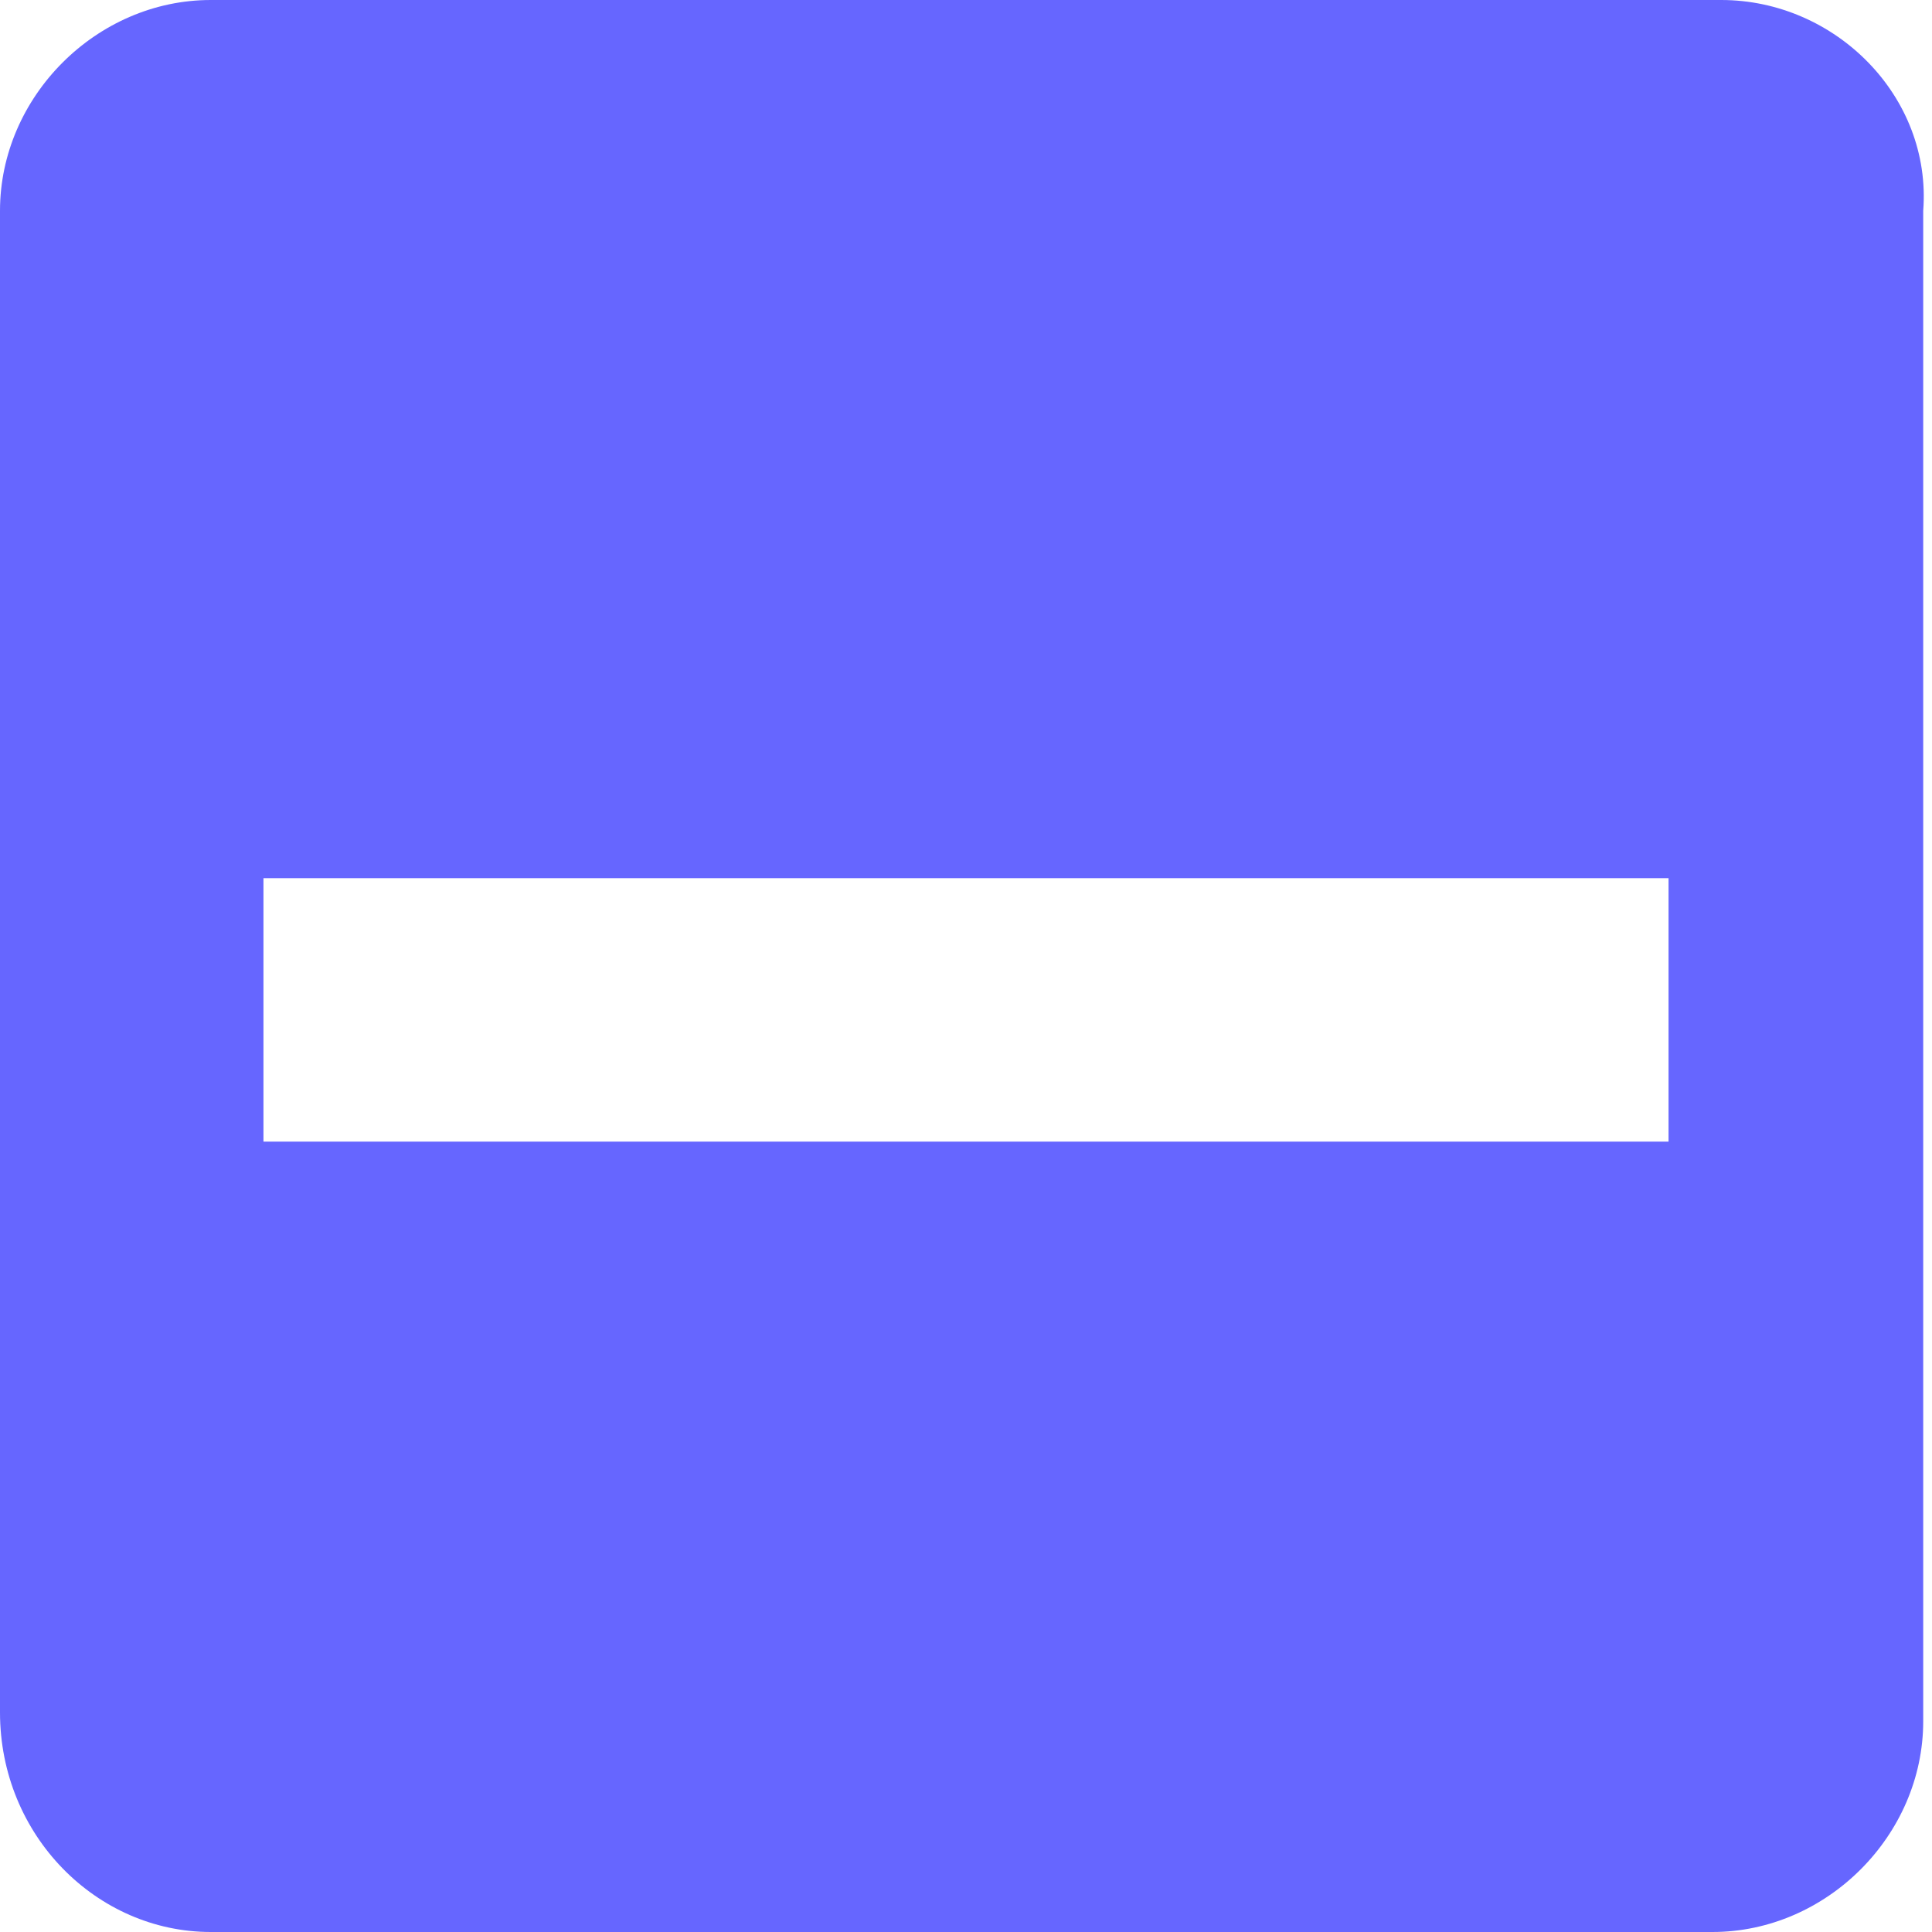
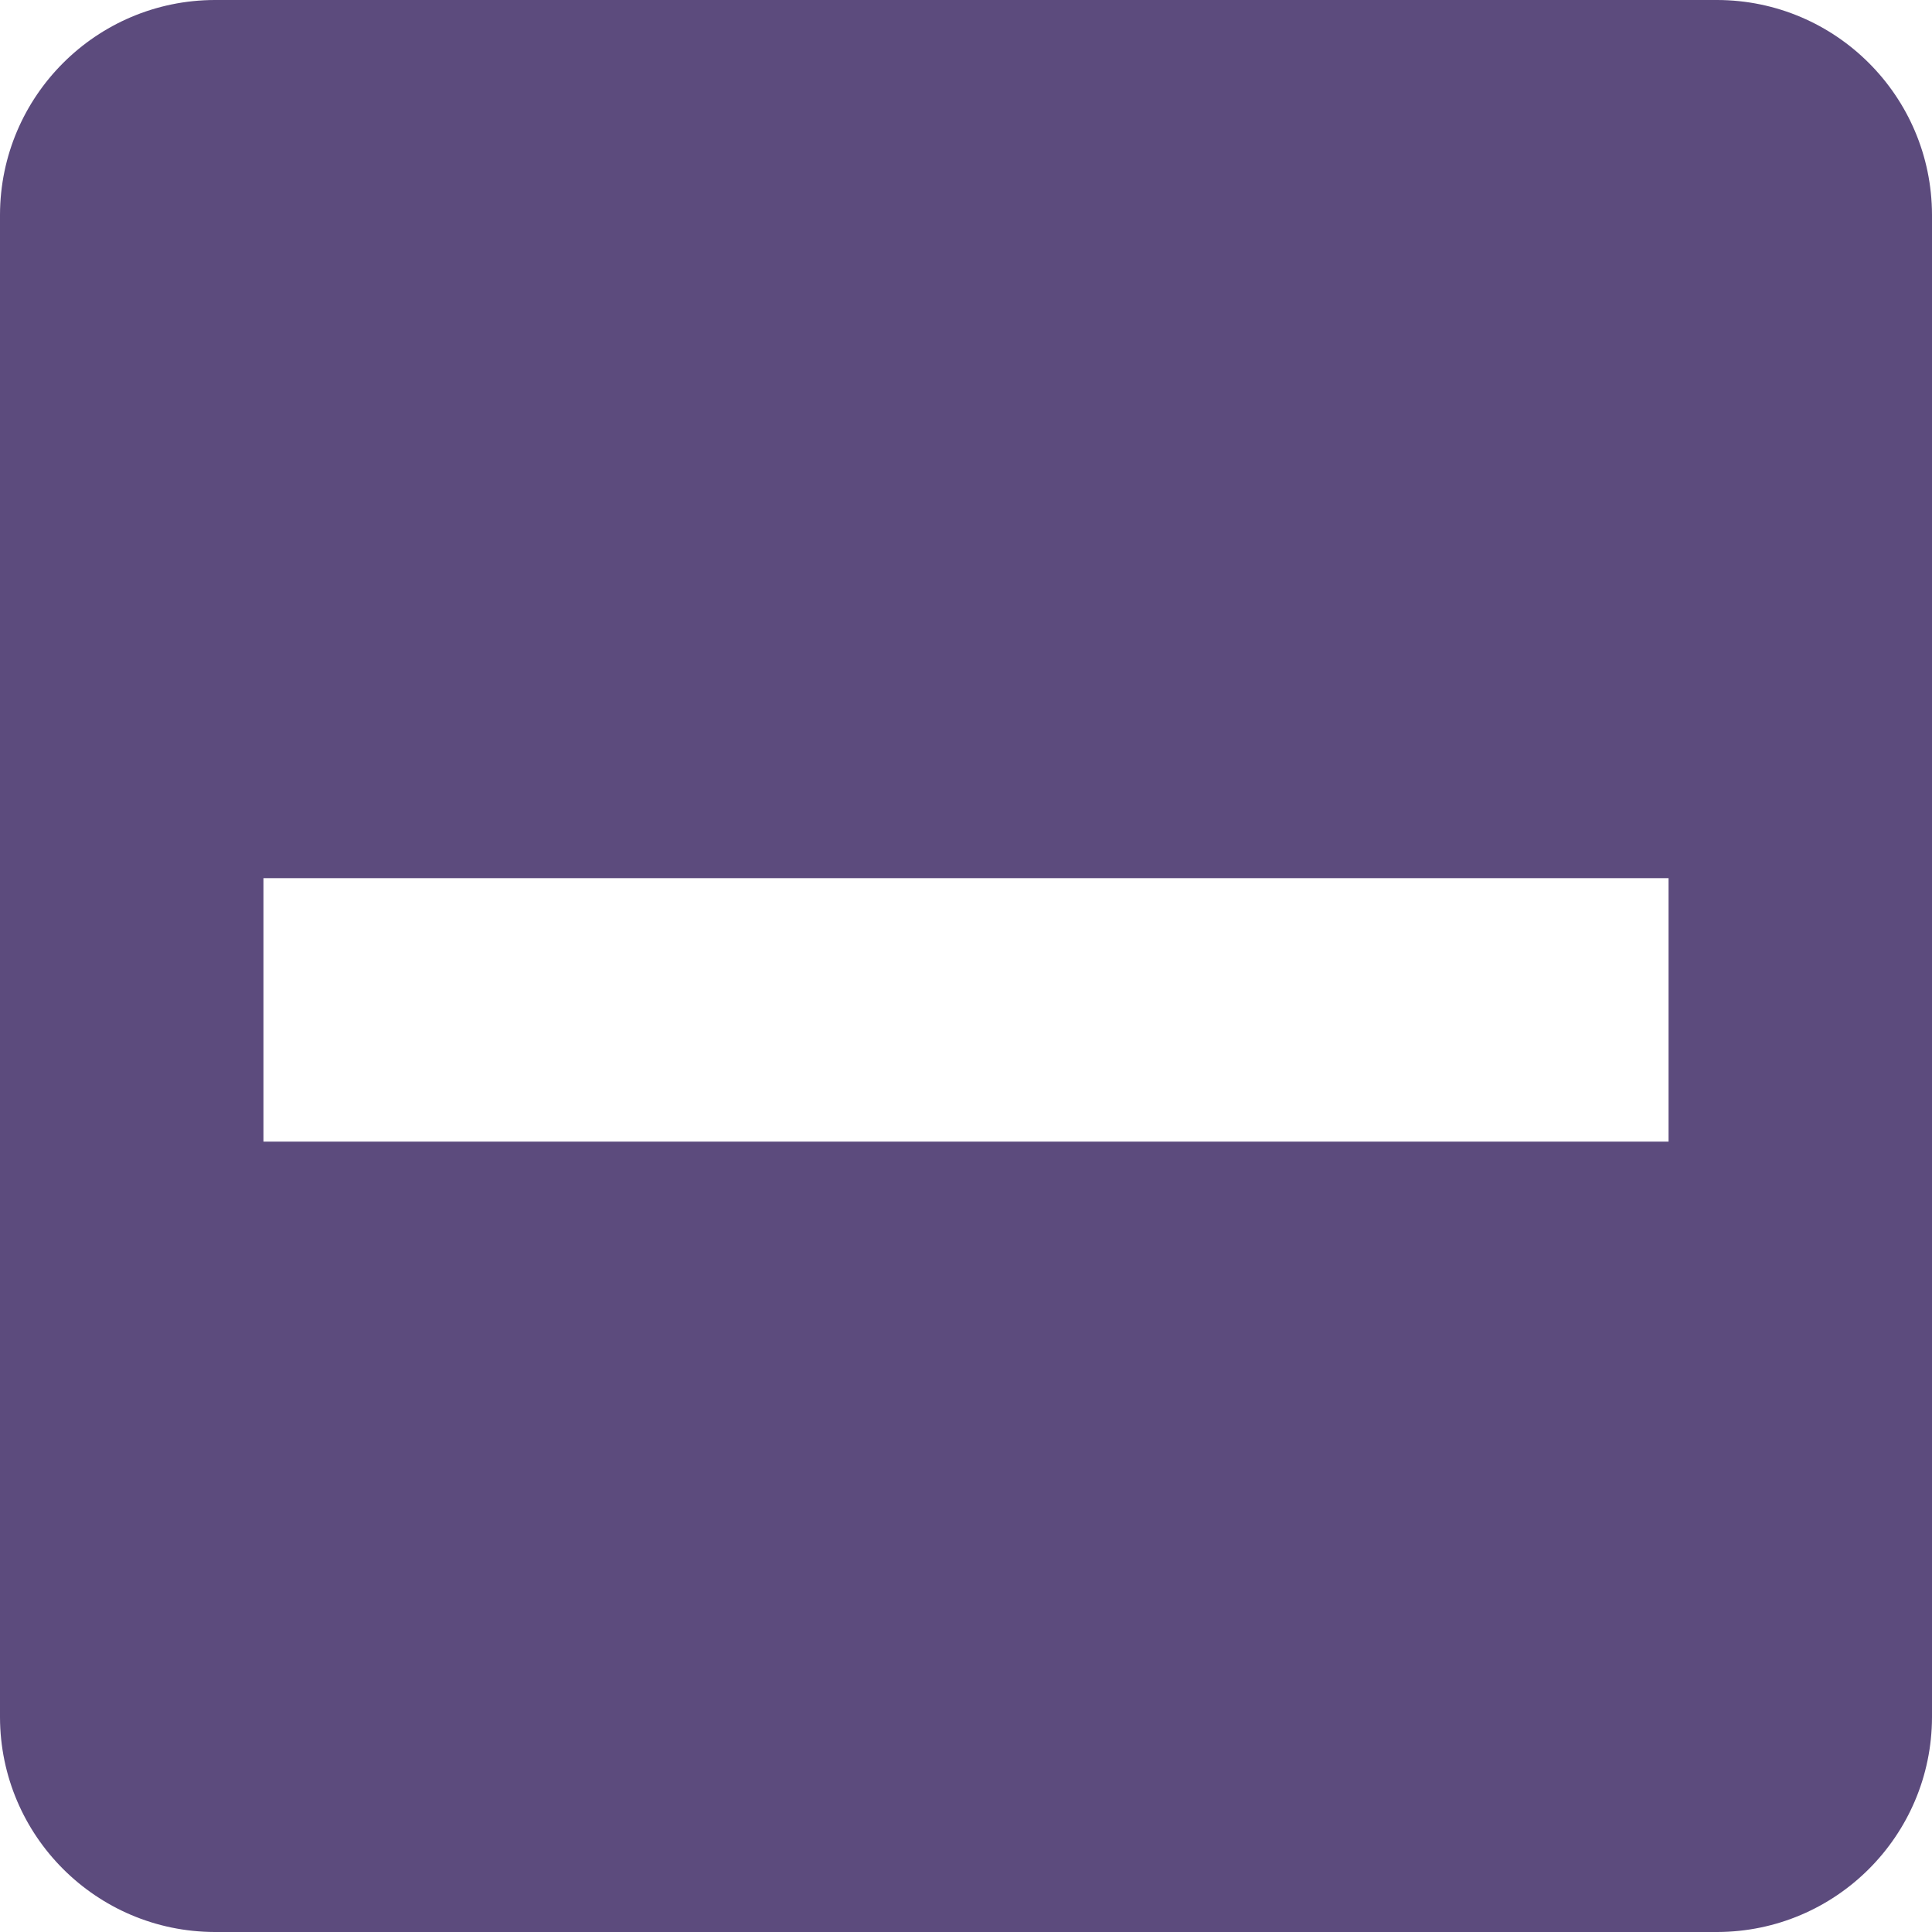
- <svg xmlns="http://www.w3.org/2000/svg" version="1.1" id="svg11" x="0px" y="0px" viewBox="0 0 22 22" style="enable-background:new 0 0 22 22;" xml:space="preserve">
-   <defs id="defs12" />
-   <style type="text/css" id="style2">
- 	.st0{fill-rule:evenodd;clip-rule:evenodd;fill:#2EA1FF;}
- 	.st1{fill:none;}
- </style>
-   <g id="Page-1">
+ <svg xmlns="http://www.w3.org/2000/svg" width="22px" height="22px" viewBox="0 0 22 22" version="1.1">
+   <g id="Page-1" stroke="none" stroke-width="1" fill="none" fill-rule="evenodd">
    <g id="ic-check-active" transform="translate(-1, -1)">
-       <g id="Group_8199" transform="translate(1, 1)">
-         <path id="check_on_light" class="st0" d="M19.6,0H2.4C1.1,0,0,1.1,0,2.4v17.1C0,20.9,1.1,22,2.4,22h17.1c1.3,0,2.4-1.1,2.4-2.4     V2.4C22,1.1,20.9,0,19.6,0z M3,10h16v3H3V10z" style="fill:#6666ff;fill-opacity:1" />
+       <g id="Group_8199" transform="translate(1, 1)" fill="#5C4B7D">
+         <path d="M19.556,0 L2.444,0 C1.096,0.004 0.004,1.096 4.4408921e-16,2.444 L4.4408921e-16,19.556 C0.004,20.904 1.096,21.996 2.444,22 L19.556,22 C20.904,21.996 21.996,20.904 22,19.556 L22,2.444 C21.996,1.096 20.904,0.004 19.556,0 Z M3,10 L19,10 L19,13 L3,13 L3,10 Z" id="check_on_light" />
      </g>
-       <polygon id="Rectangle_4538" class="st1" points="0,0 24,0 24,24 0,24   " />
+       <polygon id="Rectangle_4538" points="0 0 24 0 24 24 0 24" />
    </g>
  </g>
</svg>
